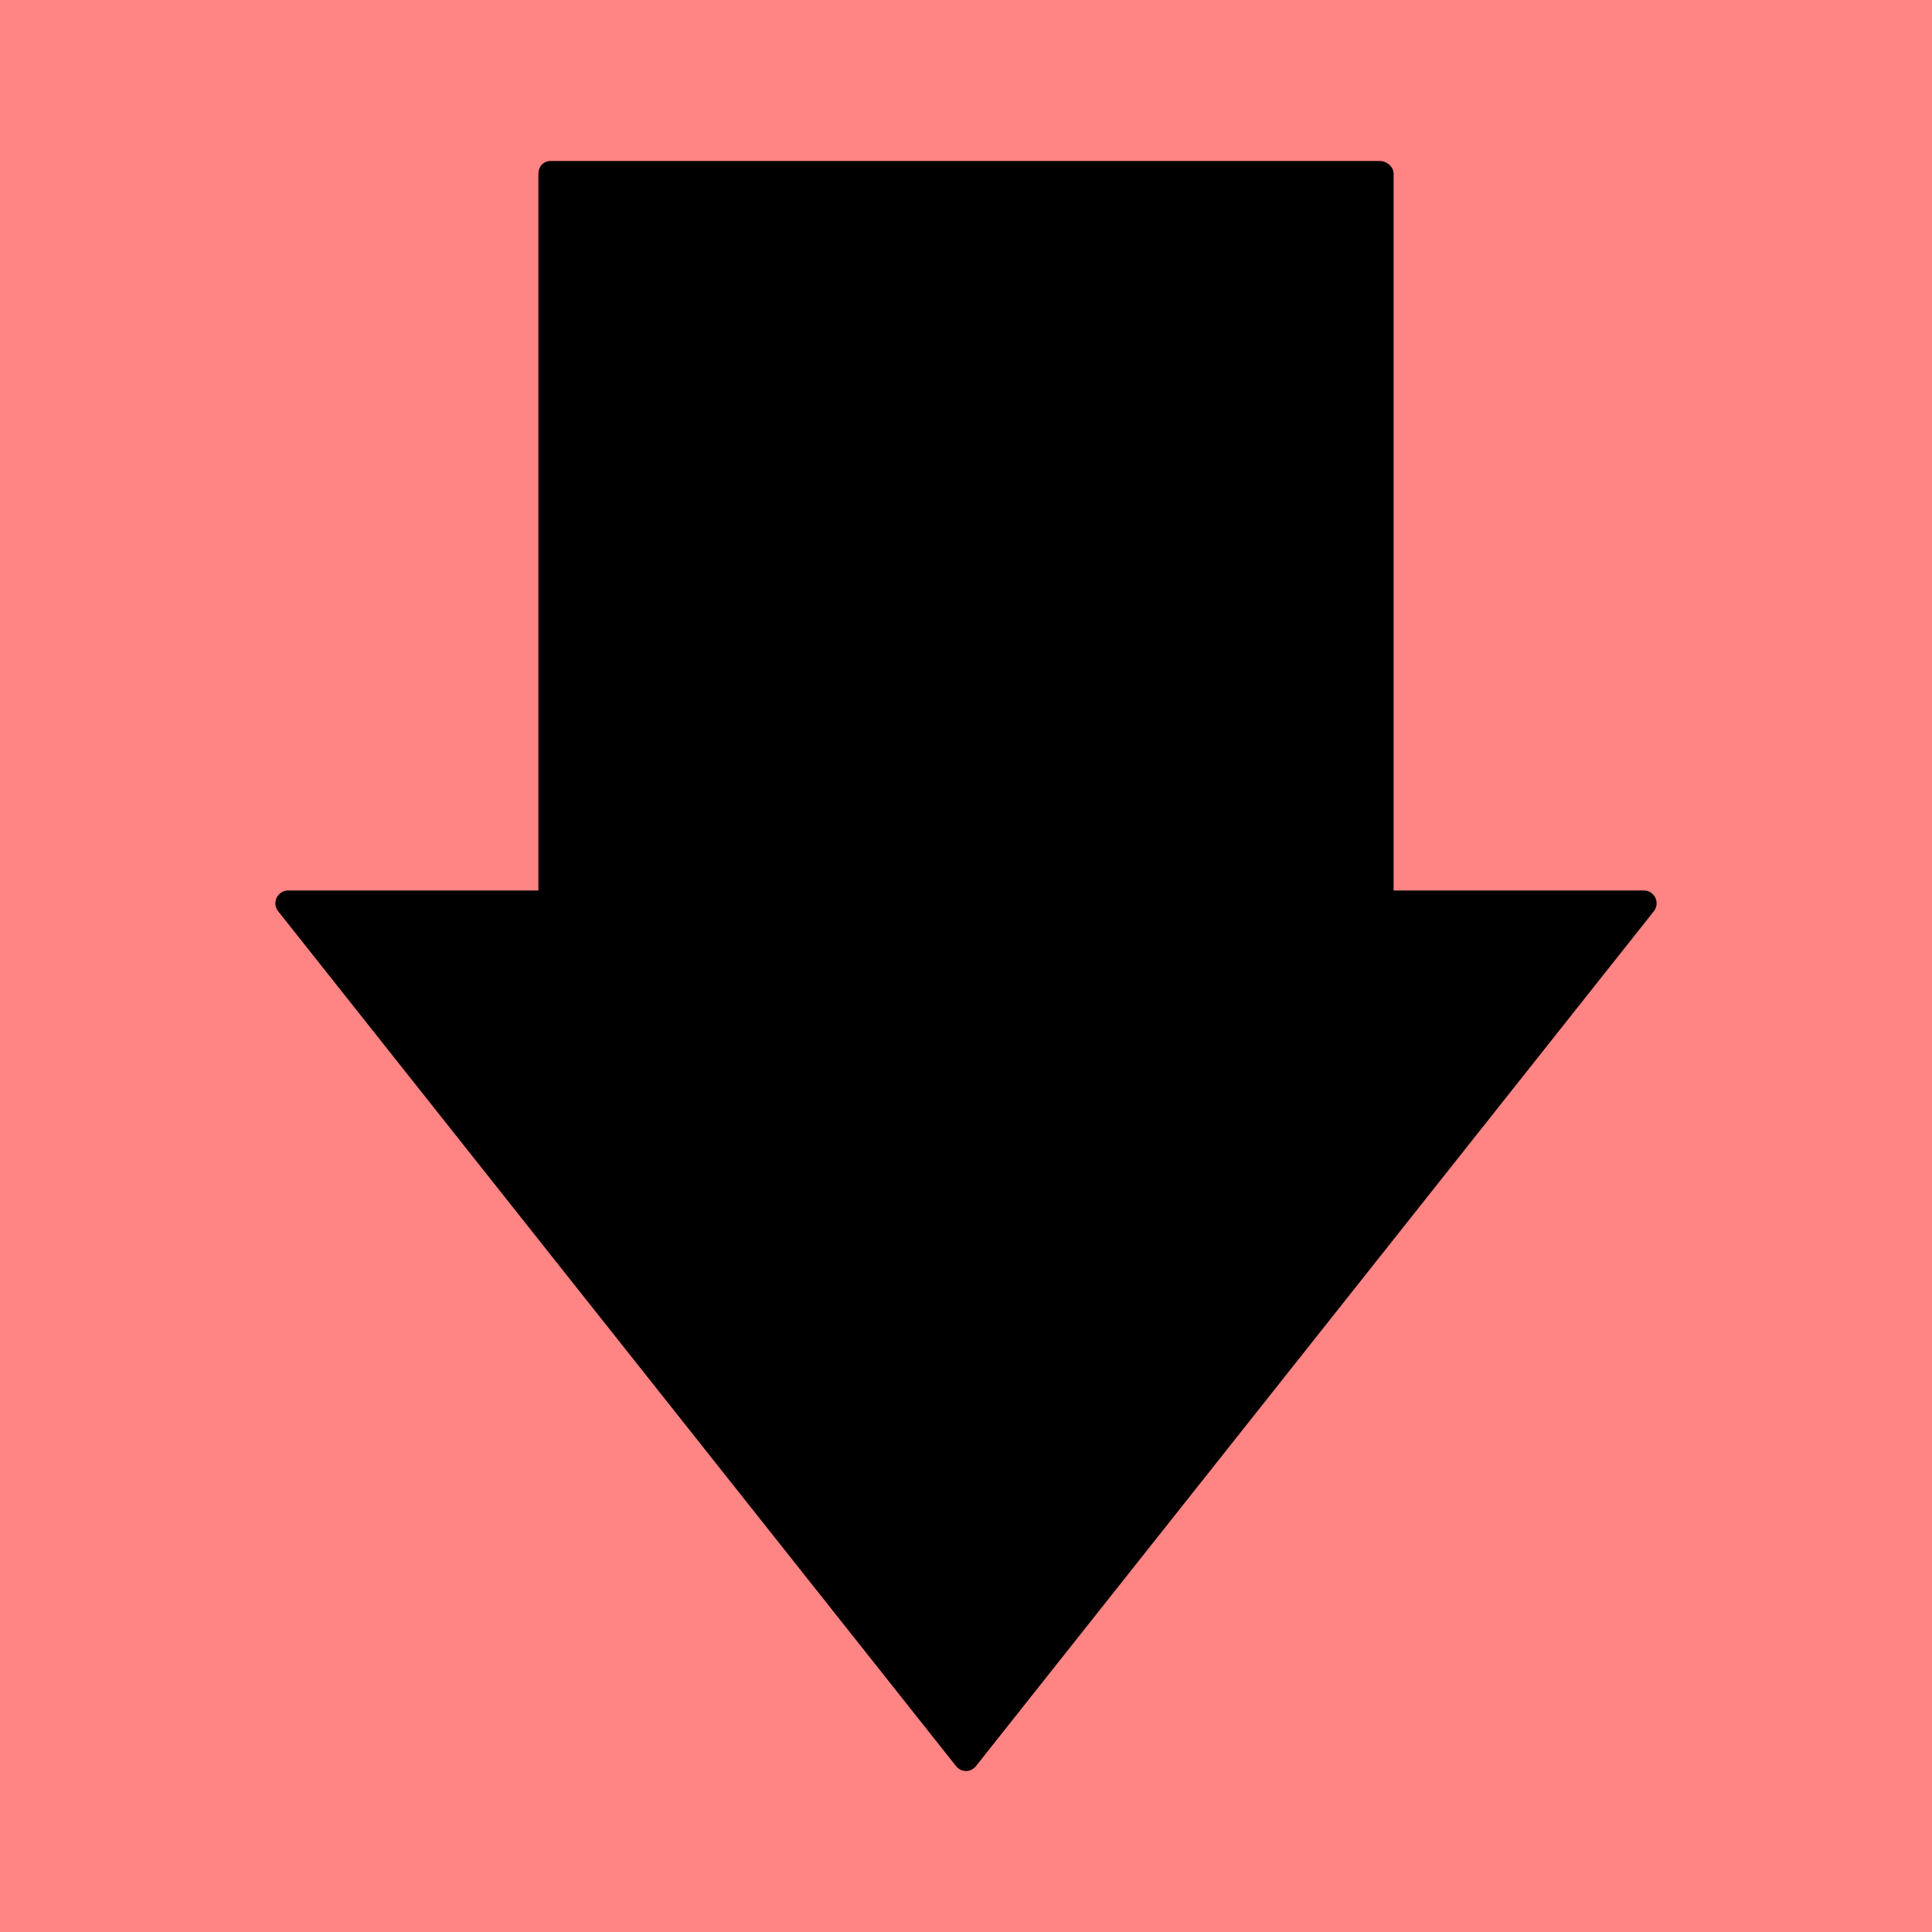
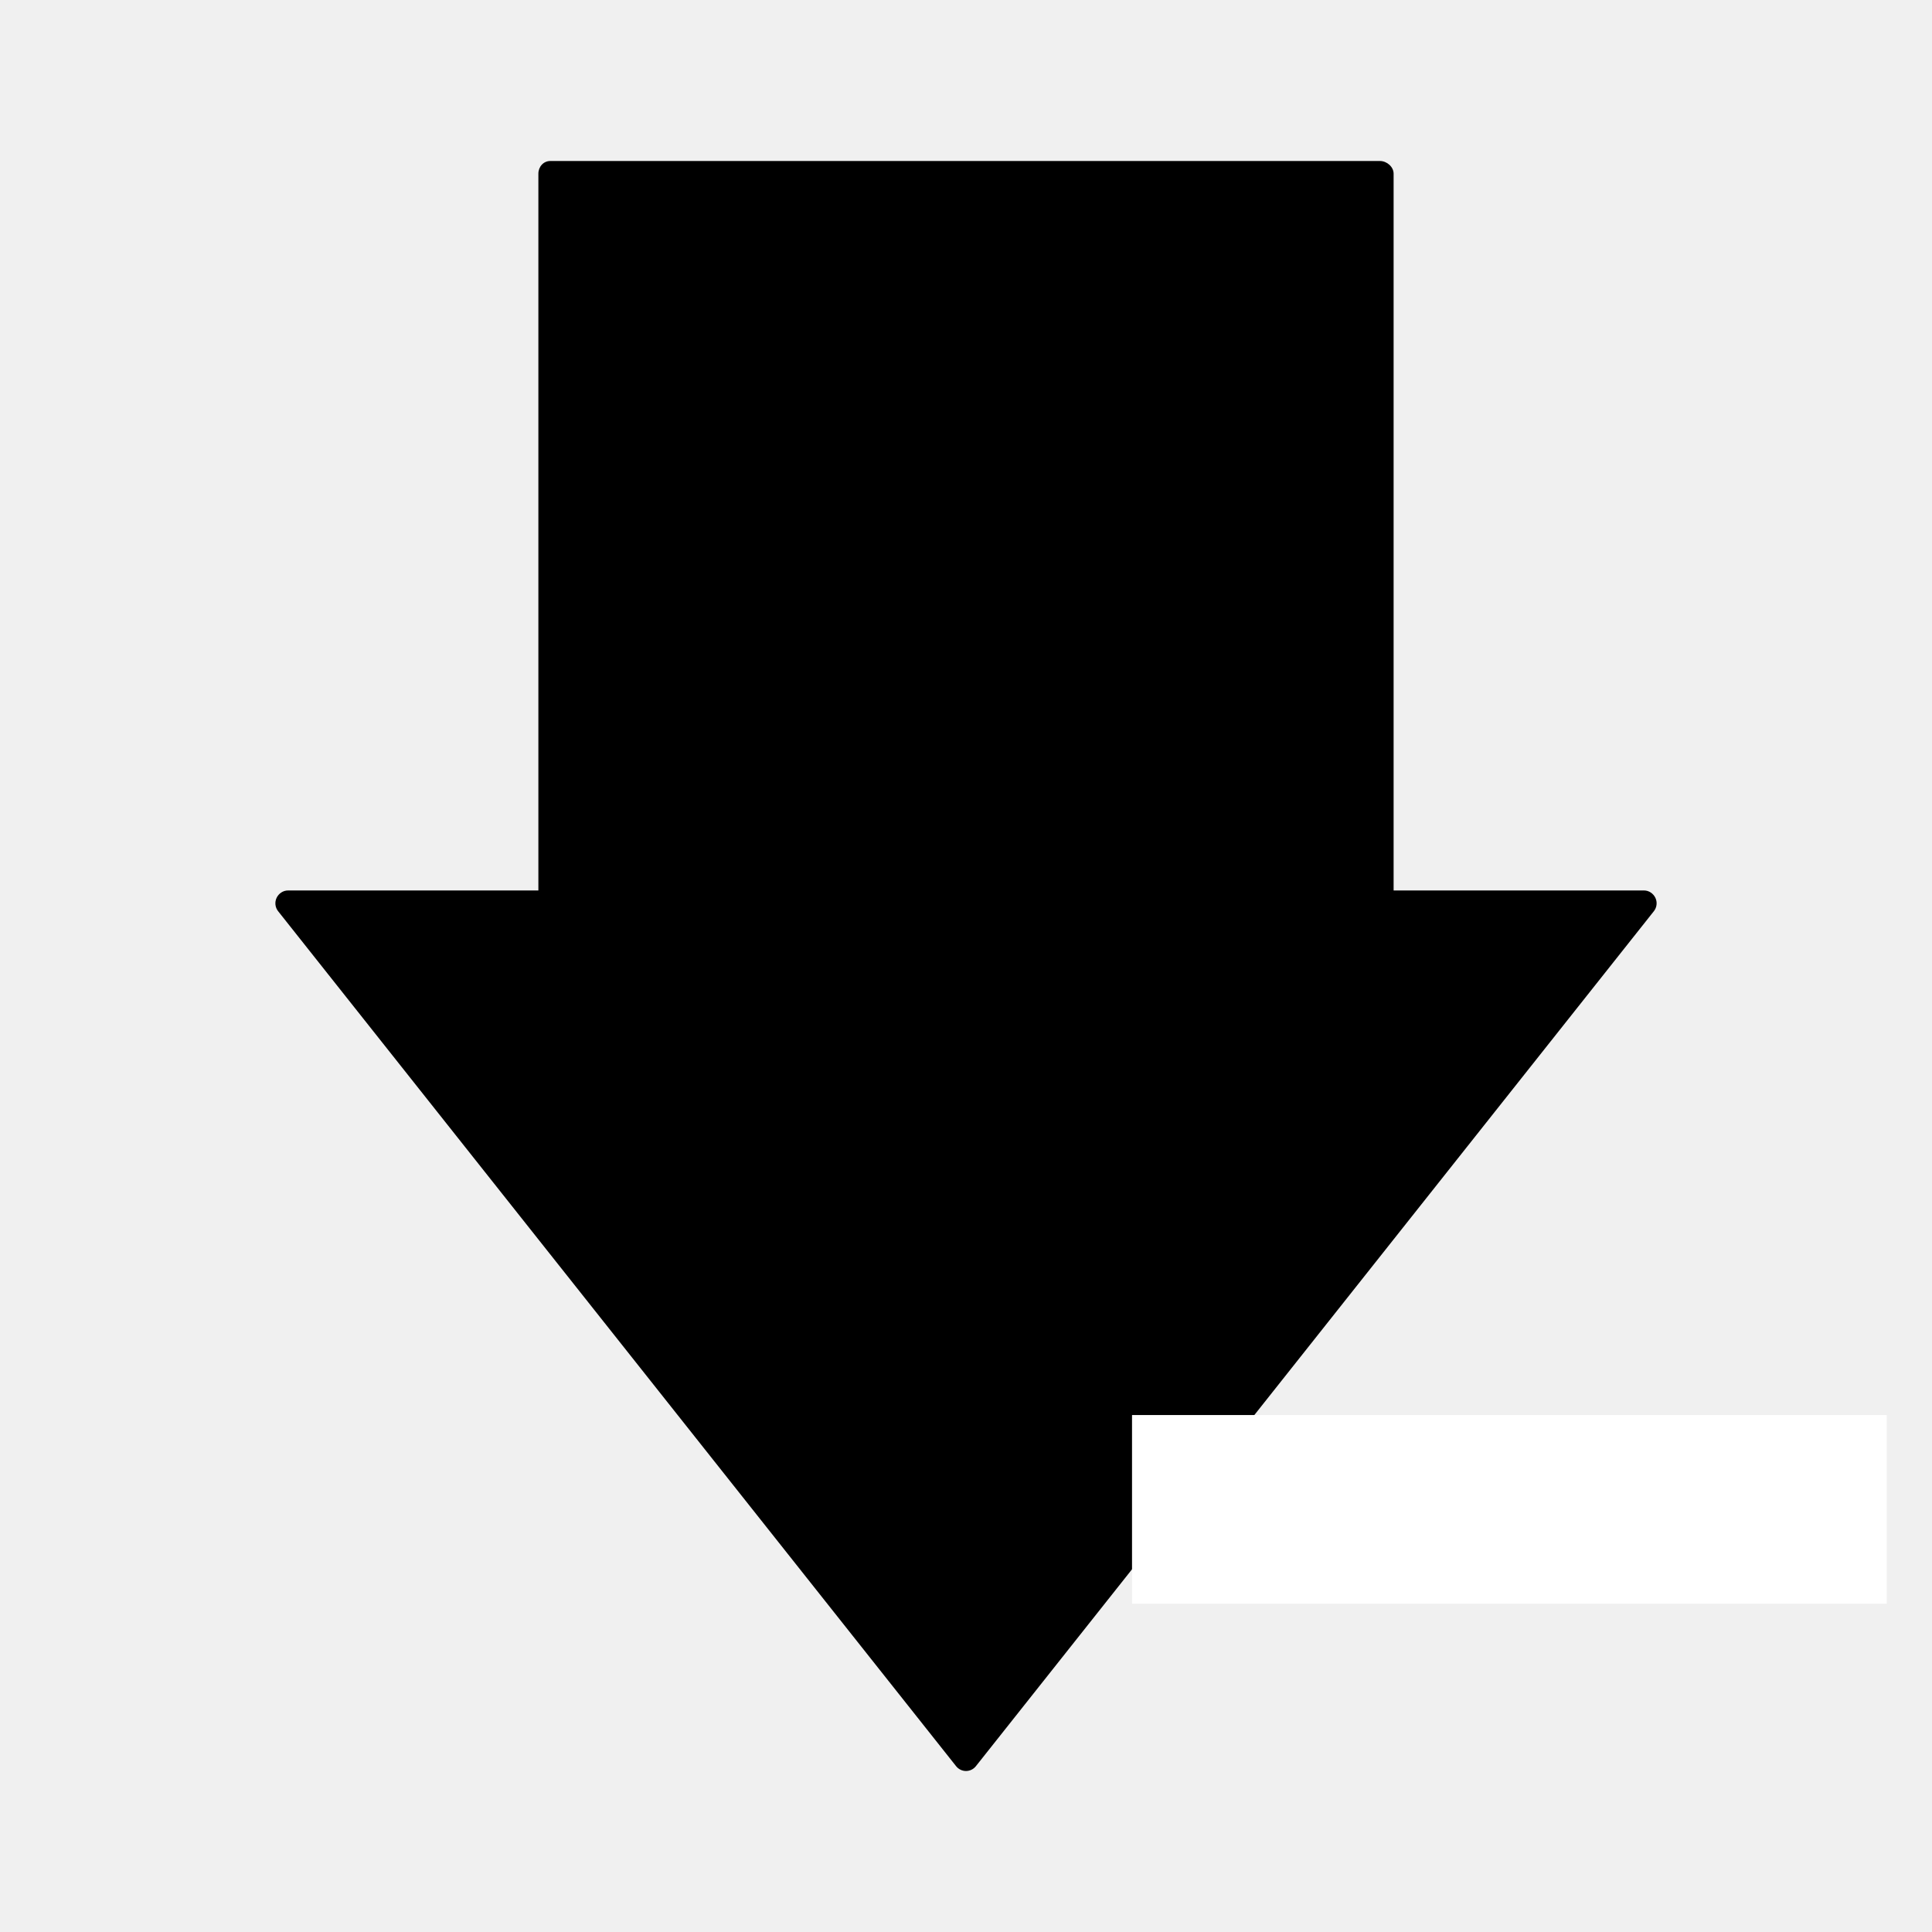
<svg xmlns="http://www.w3.org/2000/svg" fill="#000000" height="256px" width="256px" version="1.1" id="Layer_1" viewBox="-49.2 -49.2 590.40 590.40" xml:space="preserve">
-   <g id="SVGRepo_bgCarrier" stroke-width="0">
-     <rect x="-49.2" y="-49.2" width="590.40" height="590.40" rx="0" fill="#ff8484" strokewidth="0" />
-   </g>
-   <g id="SVGRepo_tracerCarrier" stroke-linecap="round" stroke-linejoin="round" />
-   <g id="SVGRepo_iconCarrier">
-     <g>
-       <g>
-         <path d="M456.662,225.152c-0.644-1.332-1.988-2.236-3.46-2.236h-76.528V3.892c0-2.124-2.064-3.892-4.184-3.892H118.982 c-2.12,0-3.66,1.764-3.66,3.892V222.92H38.794c-1.472,0-2.816,0.904-3.456,2.236c-0.644,1.328-0.468,2.94,0.448,4.092 l207.196,261.288c0.732,0.916,1.84,1.464,3.012,1.464s2.28-0.536,3.012-1.452l207.204-261.3 C457.13,228.092,457.306,226.48,456.662,225.152z" />
+   <defs id="defs2" />
+   <g id="SVGRepo_iconCarrier" style="display:inline">
+     <g id="g2">
+       <g id="g1">
+         <path d="m 456.662,225.152 c -0.644,-1.332 -1.988,-2.236 -3.46,-2.236 H 376.674 V 3.892 C 376.674,1.768 374.61,0 372.49,0 H 118.982 c -2.12,0 -3.66,1.764 -3.66,3.892 V 222.92 H 38.794 c -1.472,0 -2.816,0.904 -3.456,2.236 -0.644,1.328 -0.468,2.94 0.448,4.092 l 207.196,261.288 c 0.732,0.916 1.84,1.464 3.012,1.464 1.172,0 2.28,-0.536 3.012,-1.452 l 207.204,-261.3 c 0.92,-1.156 1.096,-2.768 0.452,-4.096 z" id="path1" />
      </g>
    </g>
  </g>
+   <rect style="fill:#ffffff;fill-opacity:1;stroke-width:197.233;stroke-linejoin:round" id="rect2-6" width="230.625" height="57.656" x="296.737" y="383.222" />
</svg>
